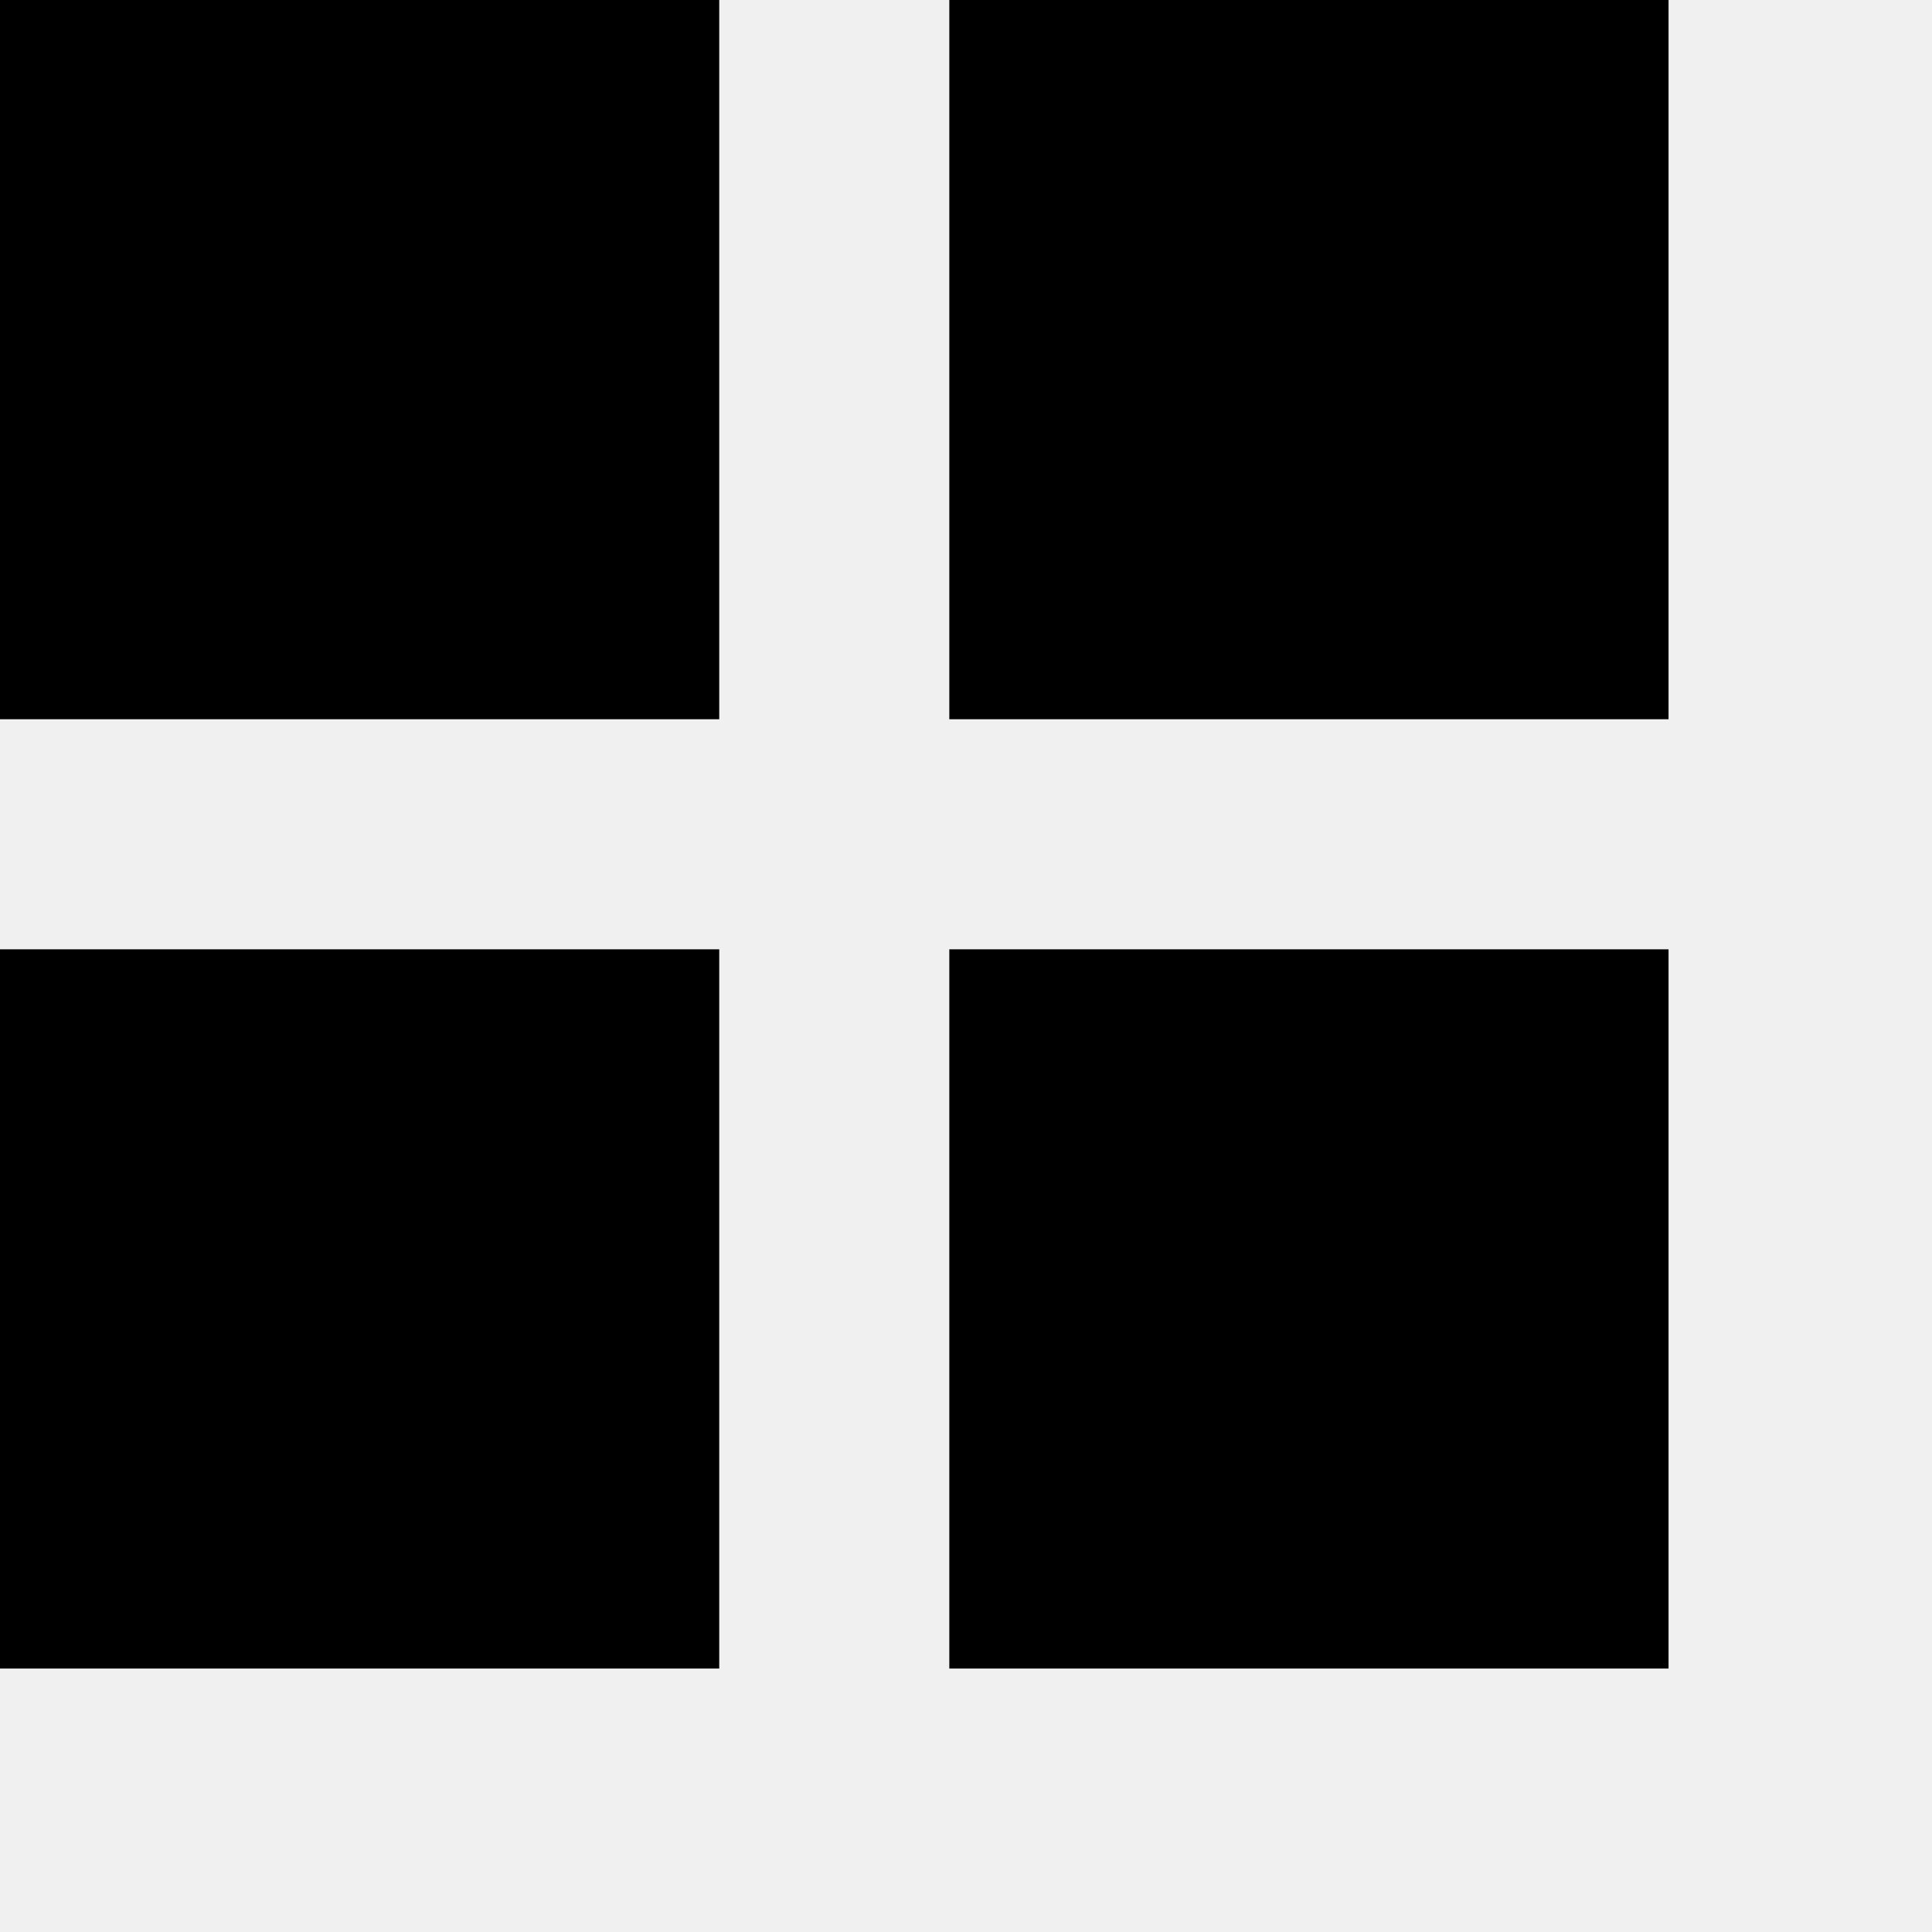
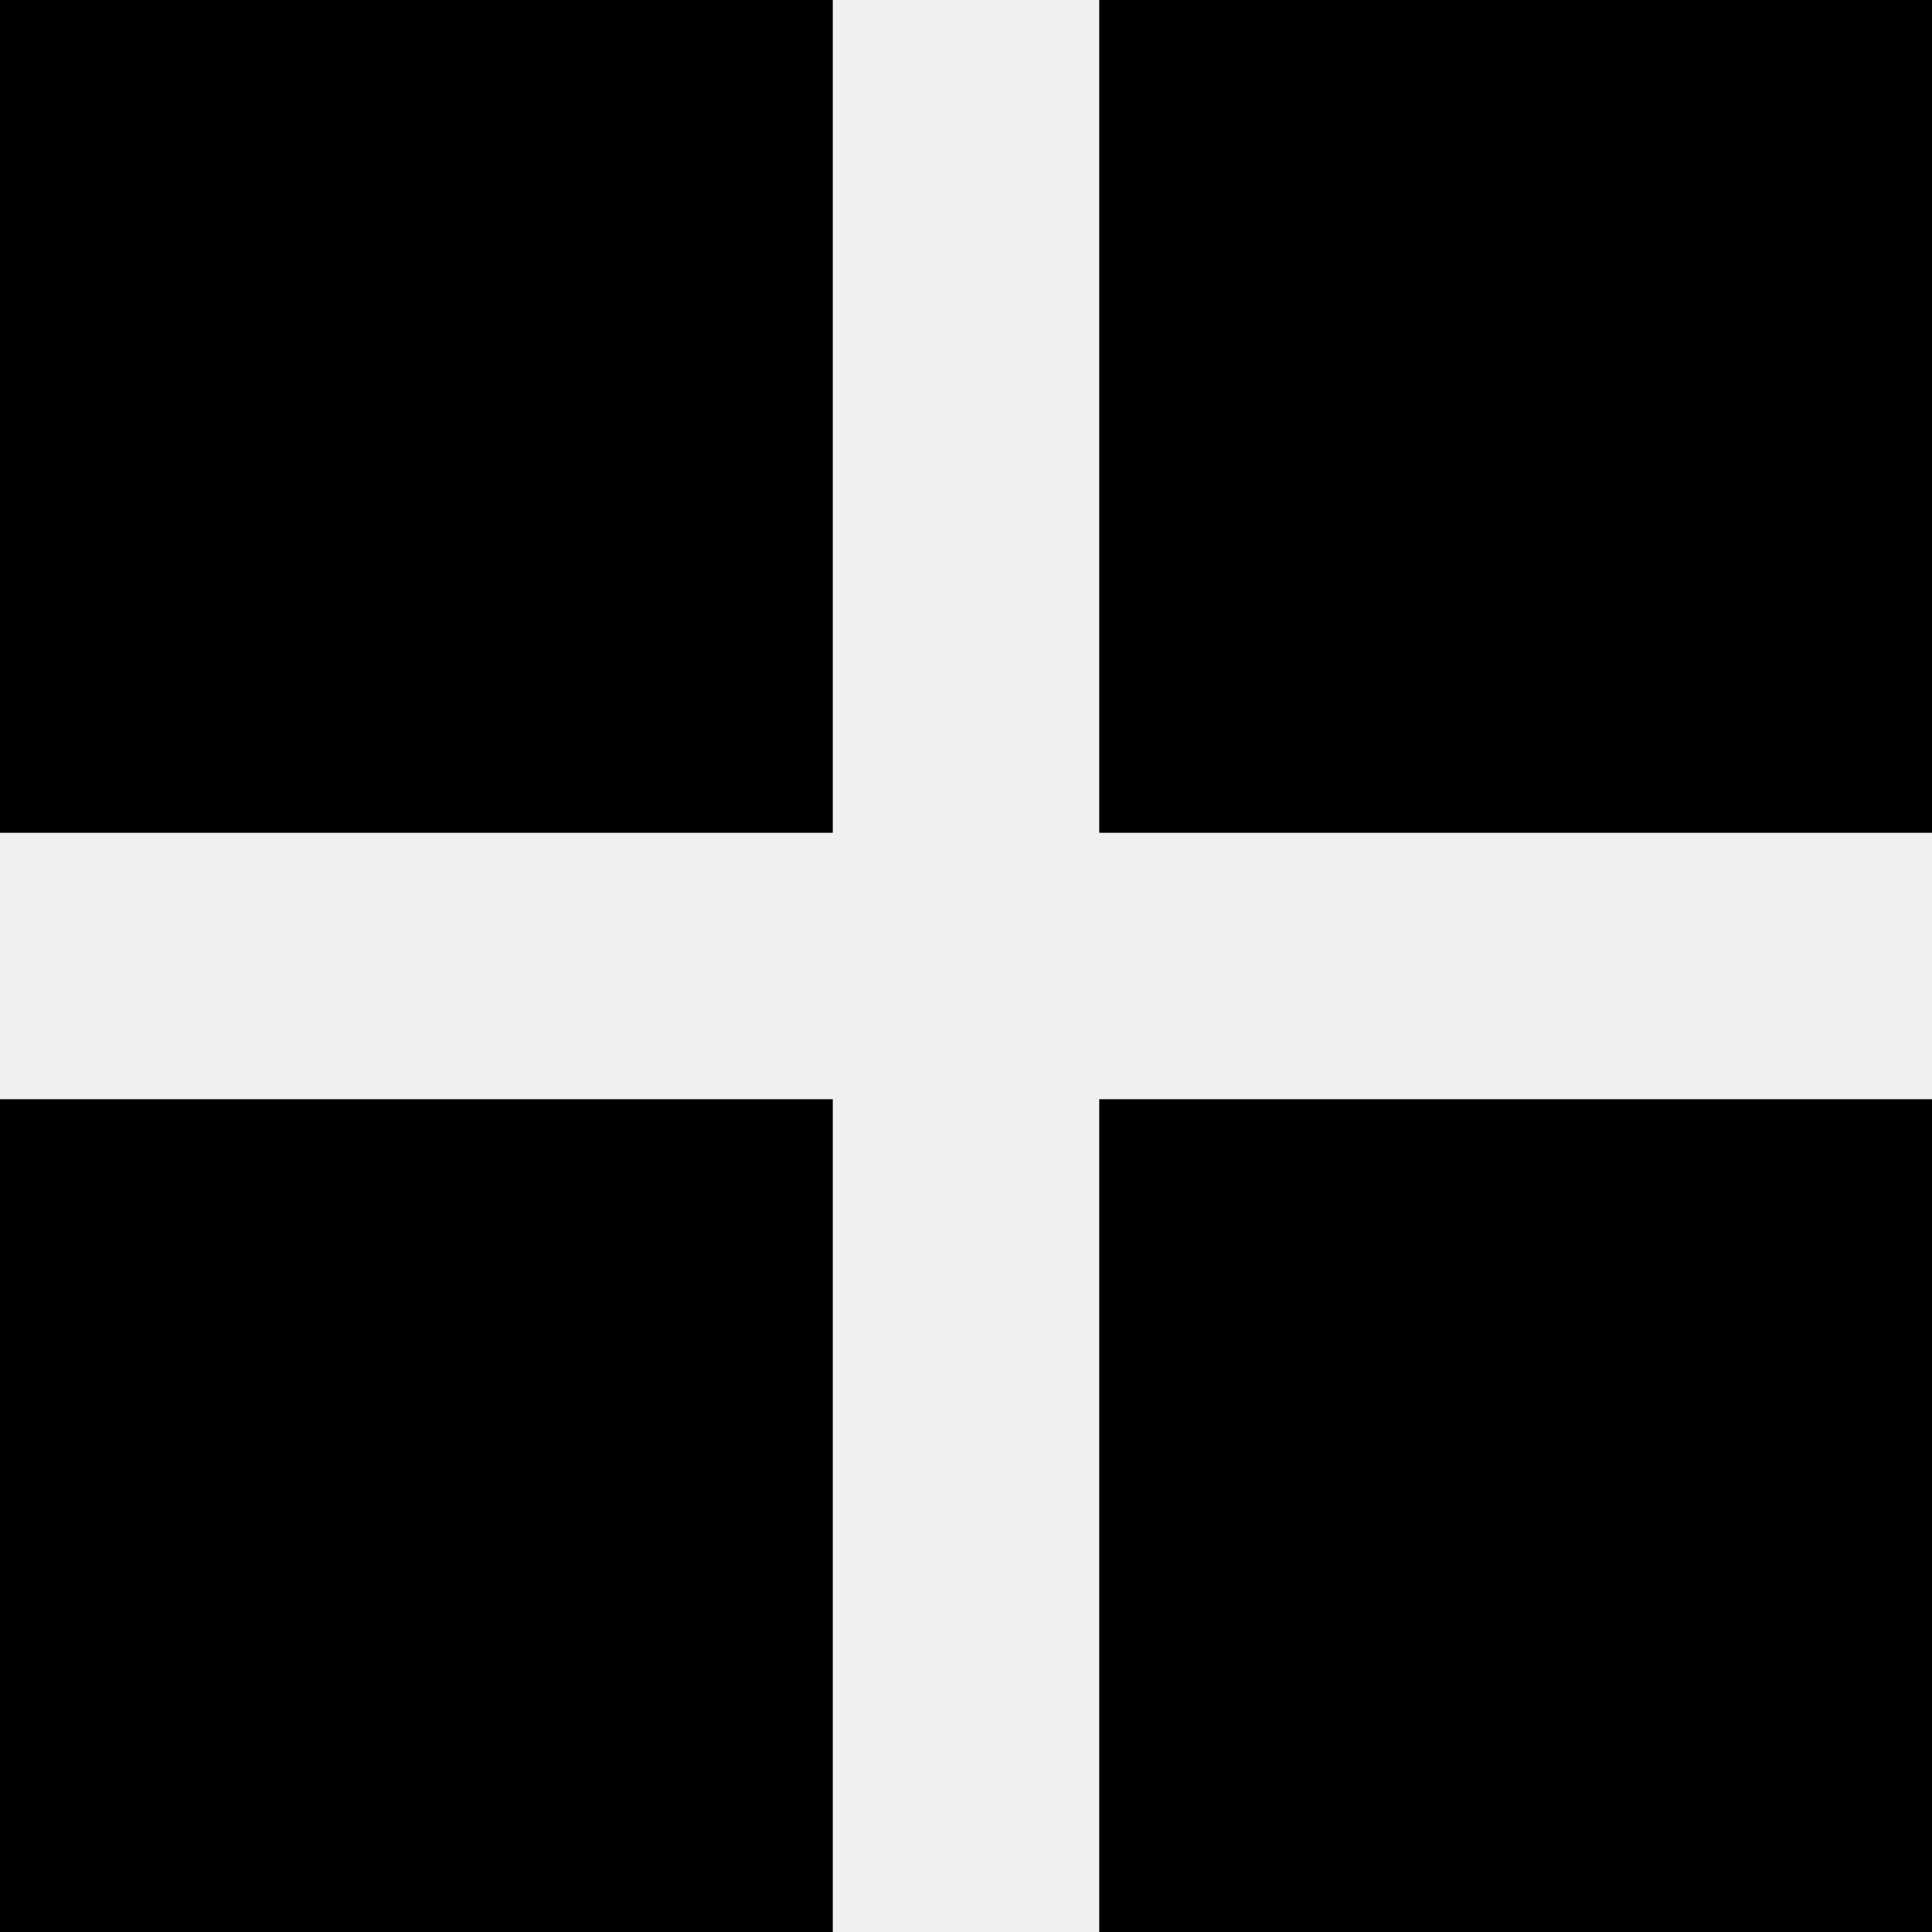
- <svg xmlns="http://www.w3.org/2000/svg" width="22" height="22" viewBox="0 0 22 22" fill="none">
-   <g clip-path="url(#clip0_299_8)">
-     <path d="M19 0H10.81V8.19H19V0Z" fill="black" />
-     <path d="M8.19 0H0V8.19H8.19V0Z" fill="black" />
-     <path d="M8.19 10.81H0V19H8.19V10.81Z" fill="black" />
-     <path d="M19 10.81H10.81V19H19V10.81Z" fill="black" />
+ <svg xmlns="http://www.w3.org/2000/svg" width="25" height="25" viewBox="0 0 25 25" fill="none">
+   <g clip-path="url(#clip0_315_7)">
+     <path d="M25 0H14.224V10.776H25V0Z" fill="black" />
+     <path d="M10.776 0H0V10.776H10.776V0Z" fill="black" />
+     <path d="M10.776 14.224H0V25H10.776V14.224Z" fill="black" />
+     <path d="M25 14.224H14.224V25H25V14.224Z" fill="black" />
  </g>
  <defs>
-     <clipPath id="clip0_299_8">
-       <rect width="22" height="22" fill="white" />
+     <clipPath id="clip0_315_7">
+       <rect width="25" height="25" fill="white" />
    </clipPath>
  </defs>
</svg>
